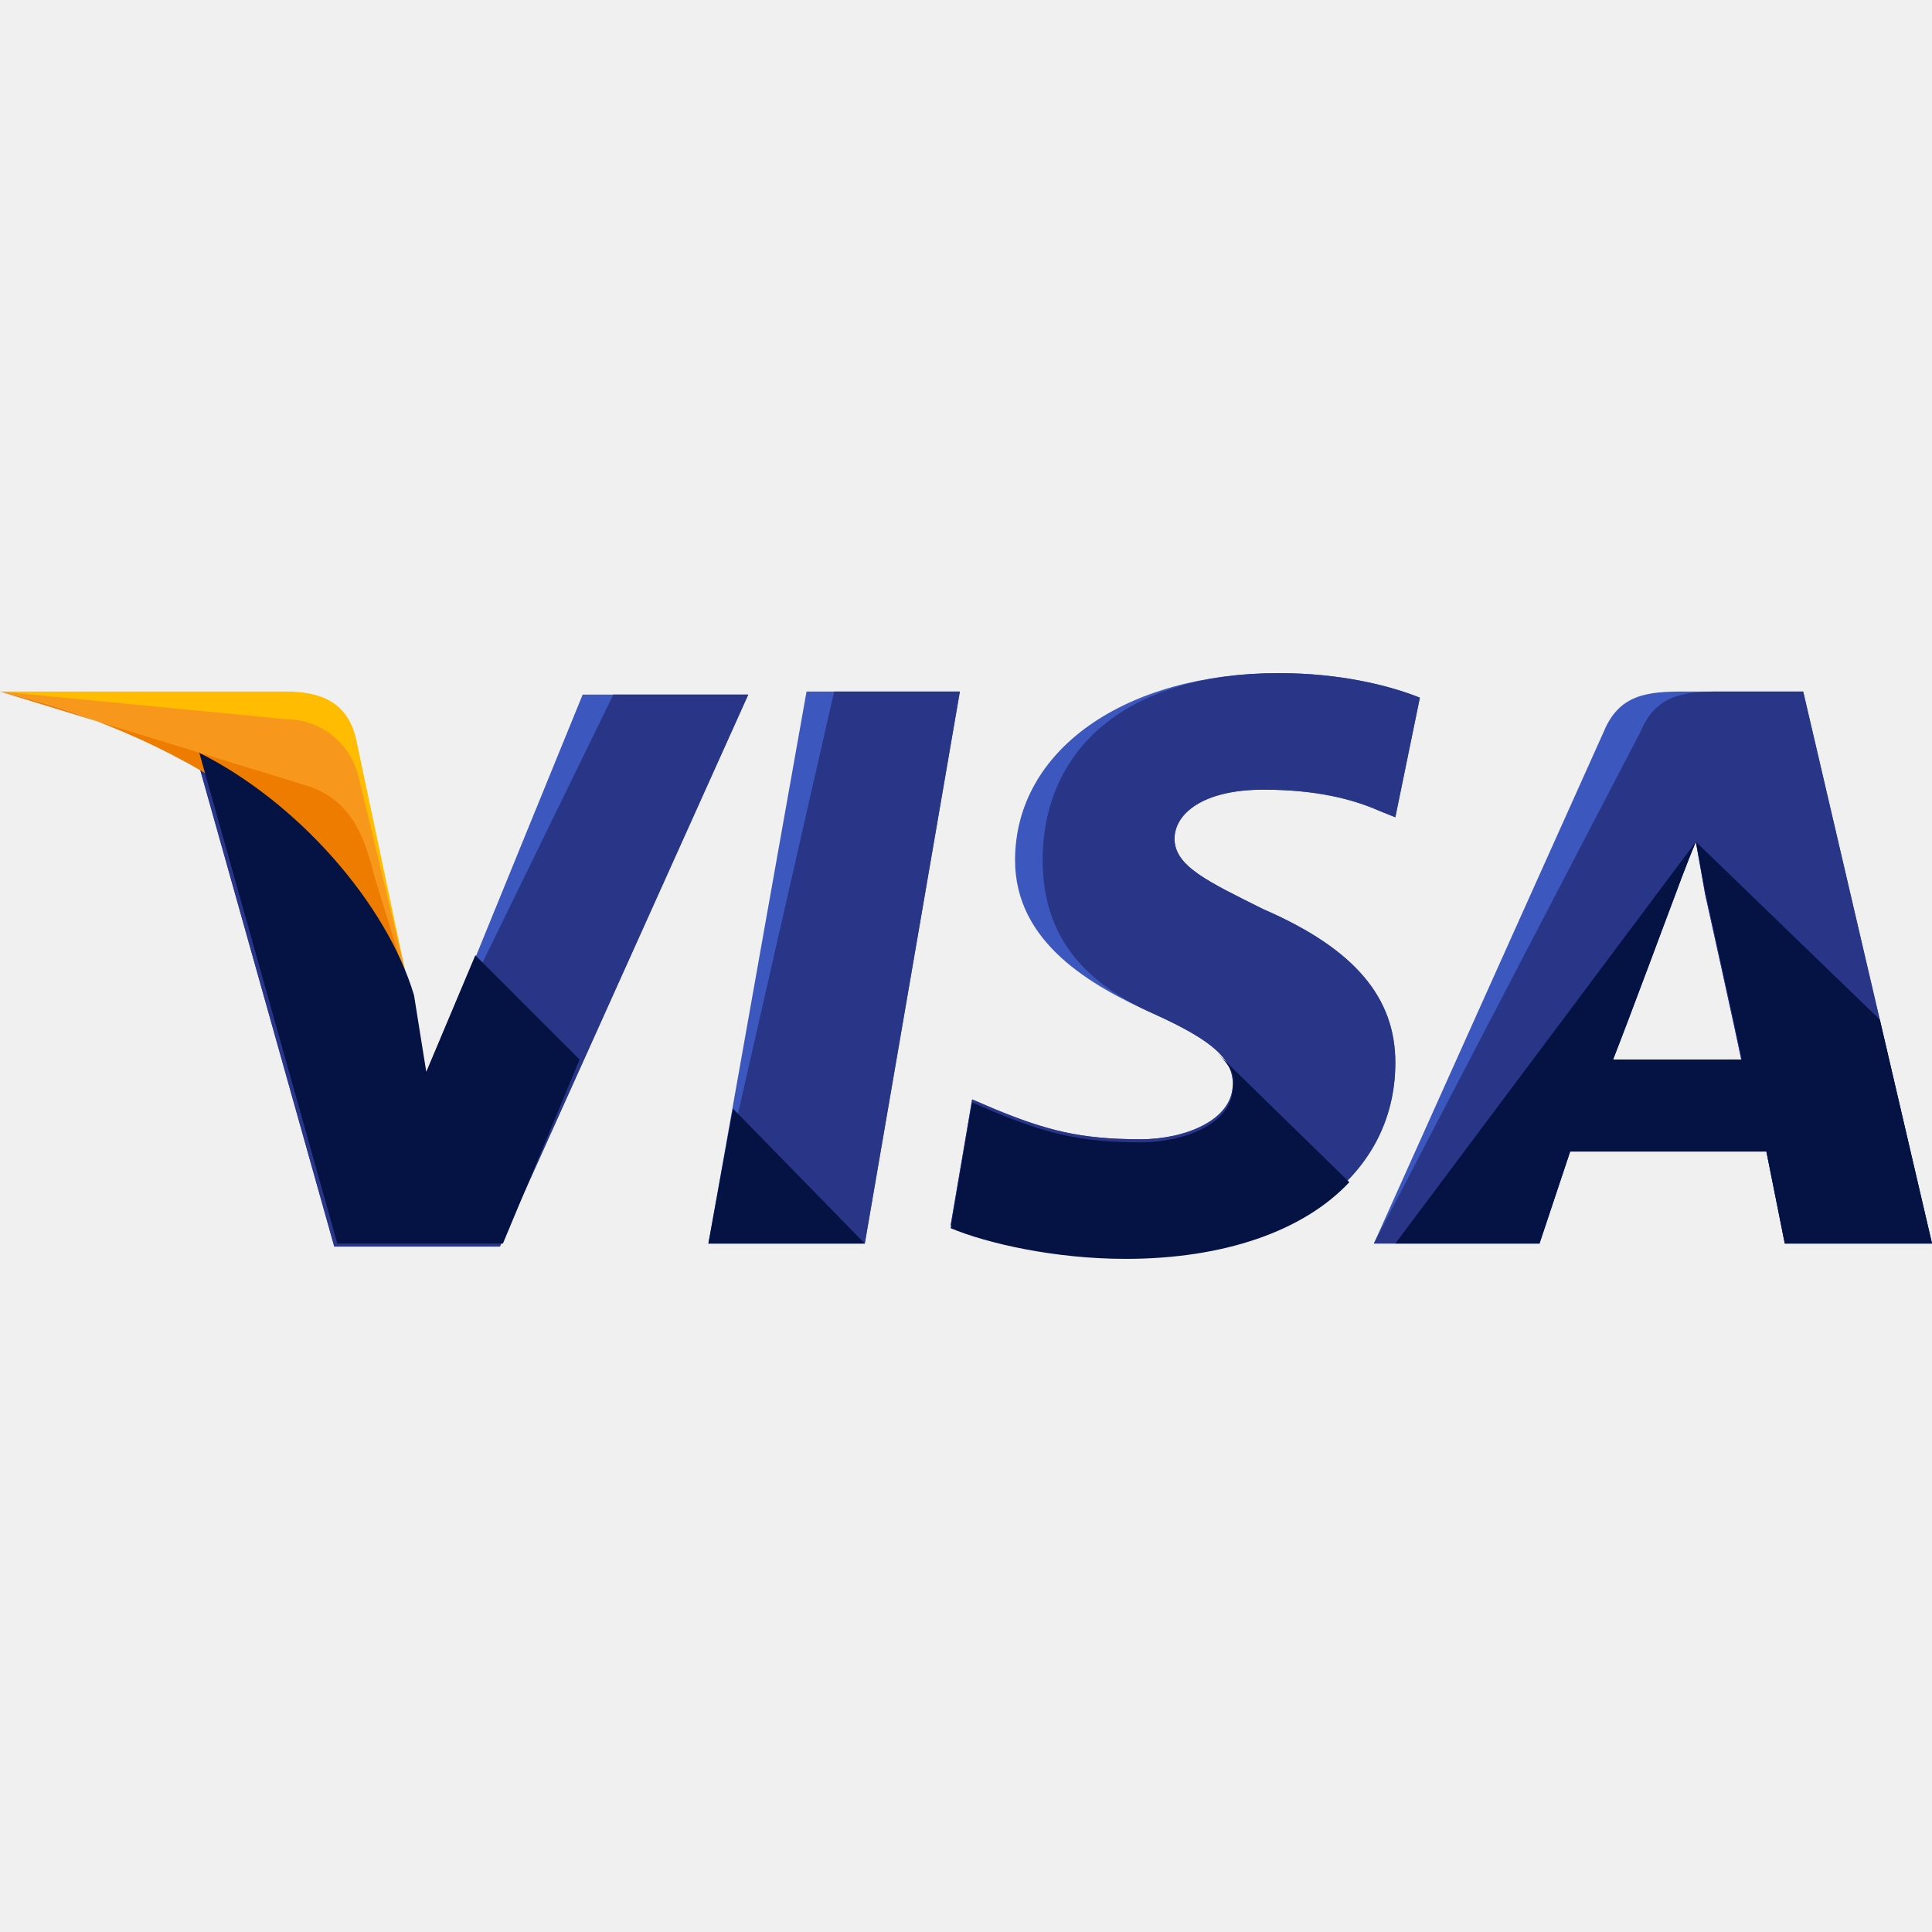
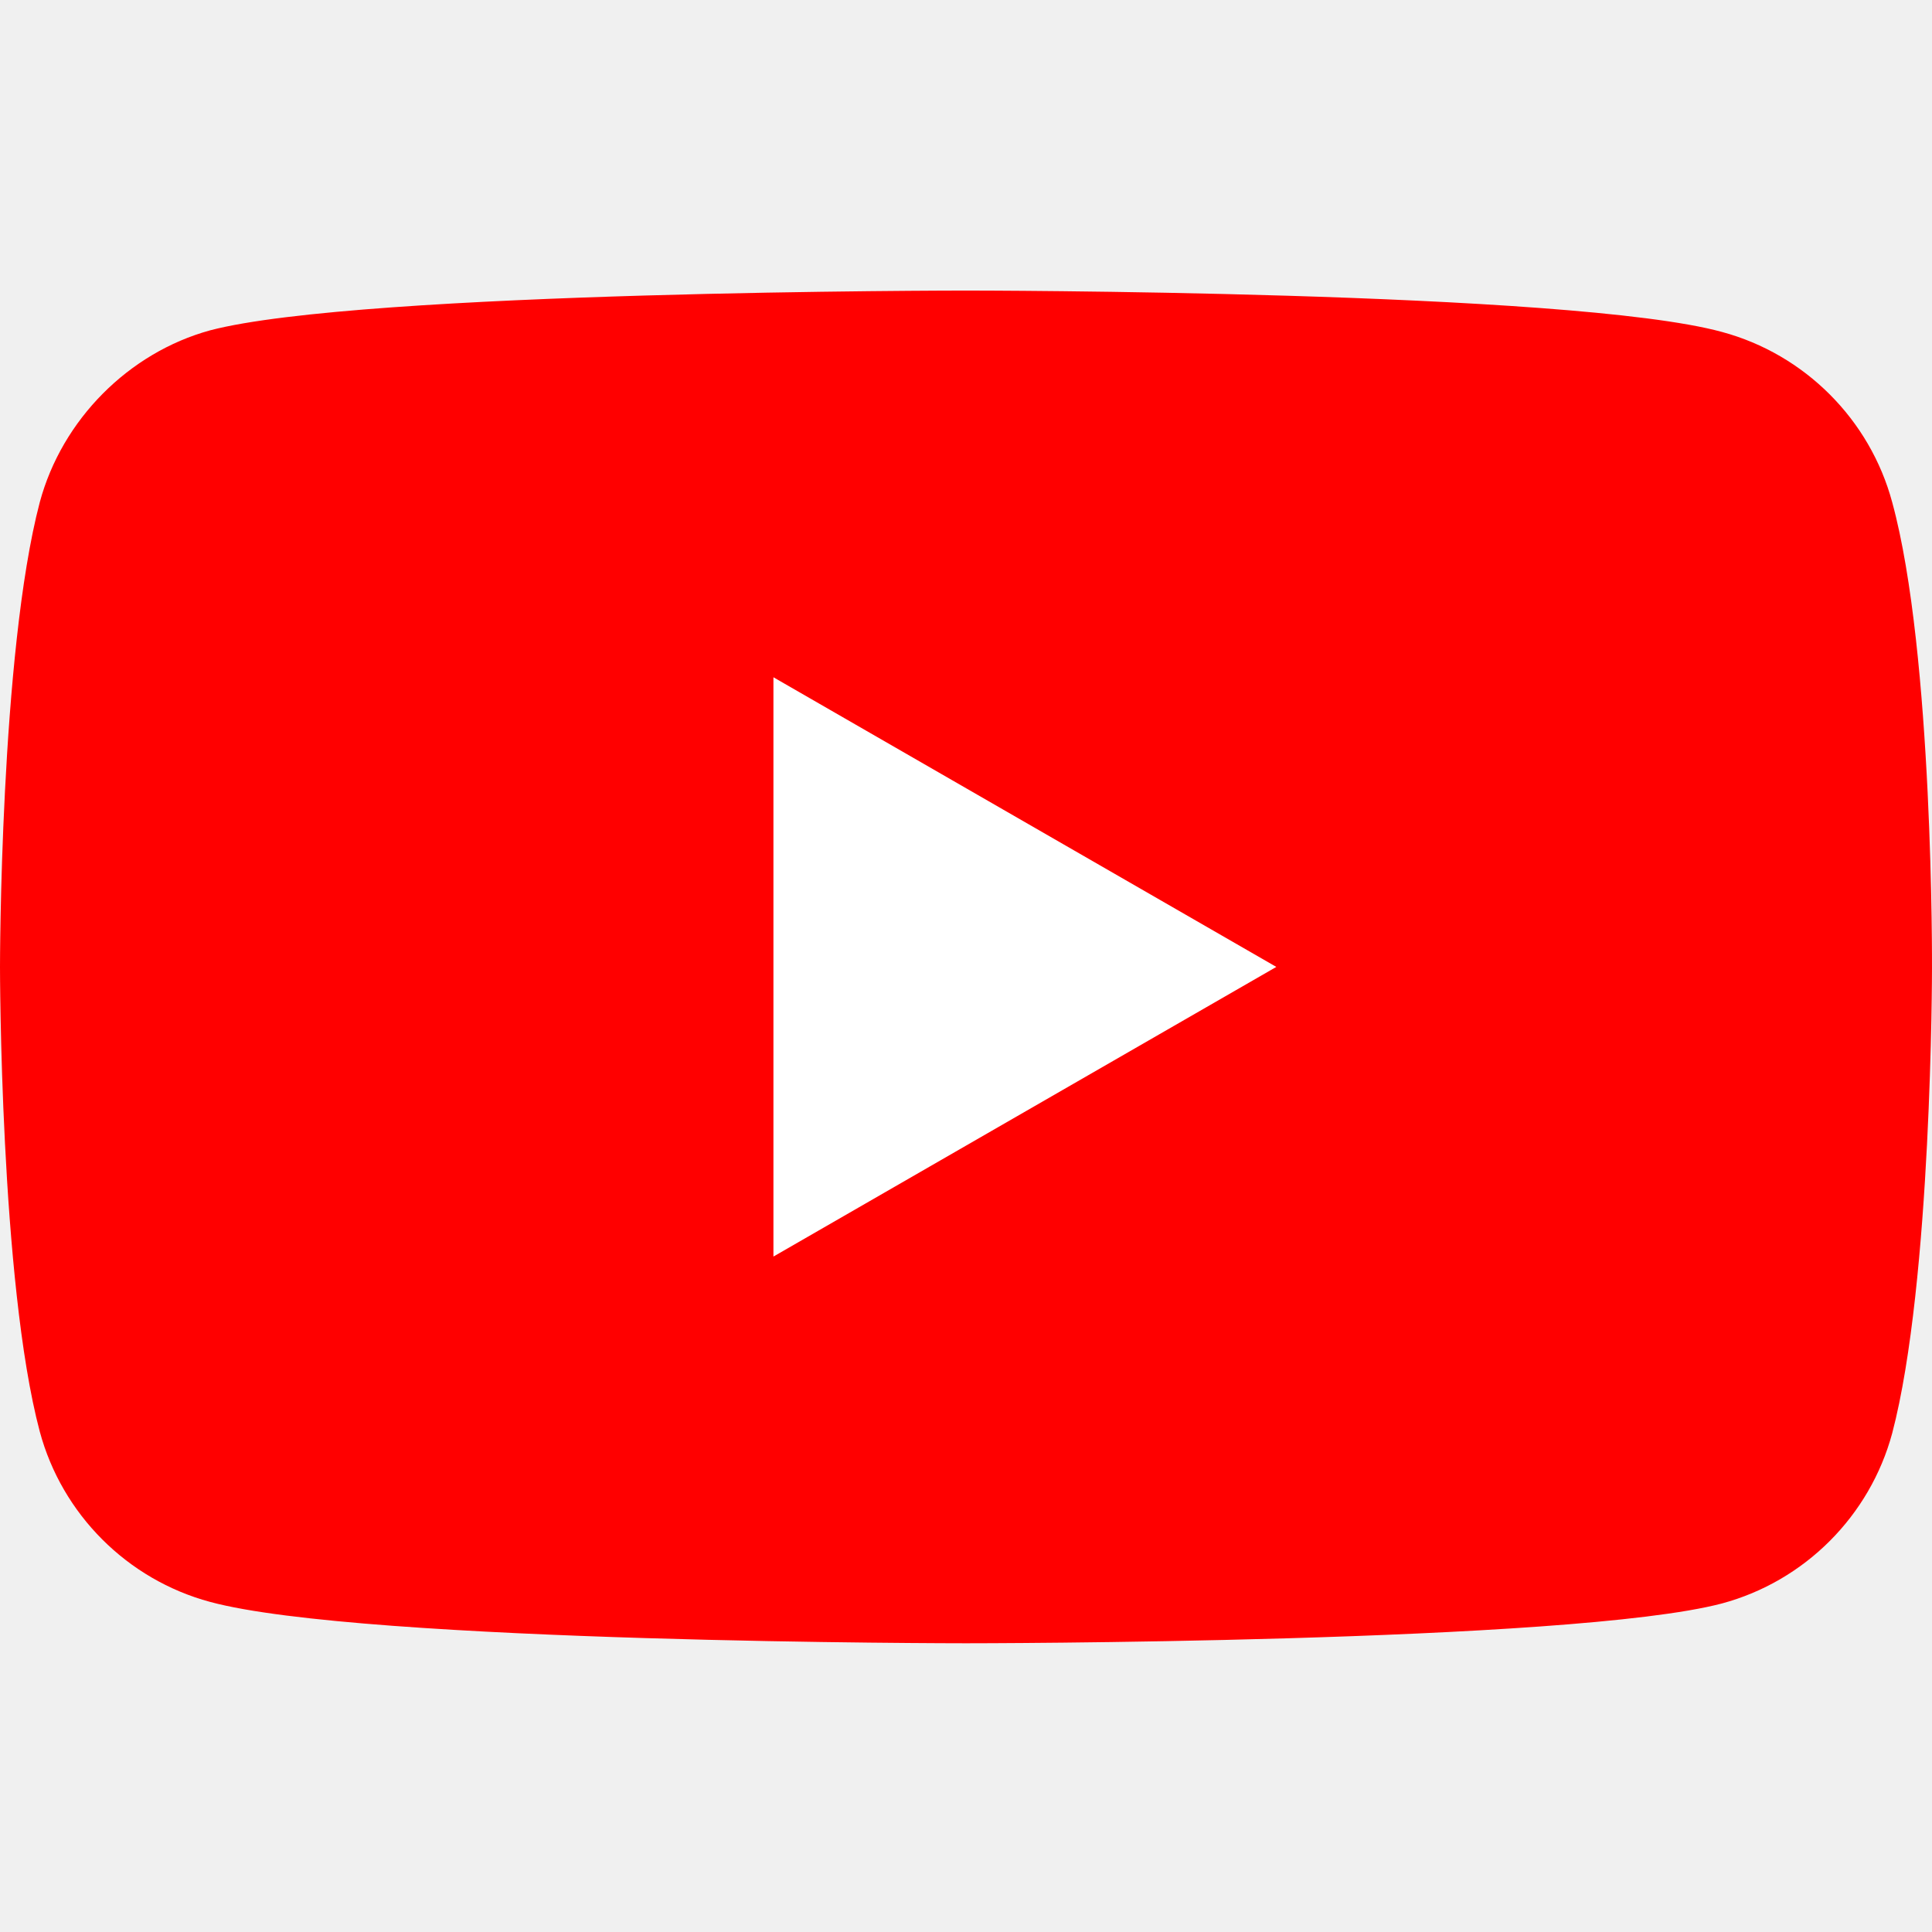
- <svg xmlns="http://www.w3.org/2000/svg" version="1.1" id="Capa_1" x="0px" y="0px" viewBox="0 0 504 504" style="enable-background:new 0 0 504 504;" xml:space="preserve">
-   <polygon style="fill:#3C58BF;" points="184.8,324.4 210.4,180.4 250.4,180.4 225.6,324.4 " />
-   <polygon style="fill:#293688;" points="184.8,324.4 217.6,180.4 250.4,180.4 225.6,324.4 " />
-   <path style="fill:#3C58BF;" d="M370.4,182c-8-3.2-20.8-6.4-36.8-6.4c-40,0-68.8,20-68.8,48.8c0,21.6,20,32.8,36,40  s20.8,12,20.8,18.4c0,9.6-12.8,14.4-24,14.4c-16,0-24.8-2.4-38.4-8l-5.6-2.4l-5.6,32.8c9.6,4,27.2,8,45.6,8  c42.4,0,70.4-20,70.4-50.4c0-16.8-10.4-29.6-34.4-40c-14.4-7.2-23.2-11.2-23.2-18.4c0-6.4,7.2-12.8,23.2-12.8  c13.6,0,23.2,2.4,30.4,5.6l4,1.6L370.4,182L370.4,182z" />
-   <path style="fill:#293688;" d="M370.4,182c-8-3.2-20.8-6.4-36.8-6.4c-40,0-61.6,20-61.6,48.8c0,21.6,12.8,32.8,28.8,40  s20.8,12,20.8,18.4c0,9.6-12.8,14.4-24,14.4c-16,0-24.8-2.4-38.4-8l-5.6-2.4l-5.6,32.8c9.6,4,27.2,8,45.6,8  c42.4,0,70.4-20,70.4-50.4c0-16.8-10.4-29.6-34.4-40c-14.4-7.2-23.2-11.2-23.2-18.4c0-6.4,7.2-12.8,23.2-12.8  c13.6,0,23.2,2.4,30.4,5.6l4,1.6L370.4,182L370.4,182z" />
-   <path style="fill:#3C58BF;" d="M439.2,180.4c-9.6,0-16.8,0.8-20.8,10.4l-60,133.6h43.2l8-24h51.2l4.8,24H504l-33.6-144H439.2z   M420.8,276.4c2.4-7.2,16-42.4,16-42.4s3.2-8.8,5.6-14.4l2.4,13.6c0,0,8,36,9.6,44h-33.6V276.4z" />
-   <path style="fill:#293688;" d="M448.8,180.4c-9.6,0-16.8,0.8-20.8,10.4l-69.6,133.6h43.2l8-24h51.2l4.8,24H504l-33.6-144H448.8z   M420.8,276.4c3.2-8,16-42.4,16-42.4s3.2-8.8,5.6-14.4l2.4,13.6c0,0,8,36,9.6,44h-33.6V276.4z" />
-   <path style="fill:#3C58BF;" d="M111.2,281.2l-4-20.8c-7.2-24-30.4-50.4-56-63.2l36,128h43.2l64.8-144H152L111.2,281.2z" />
-   <path style="fill:#293688;" d="M111.2,281.2l-4-20.8c-7.2-24-30.4-50.4-56-63.2l36,128h43.2l64.8-144H160L111.2,281.2z" />
-   <path style="fill:#FFBC00;" d="M0,180.4l7.2,1.6c51.2,12,86.4,42.4,100,78.4l-14.4-68c-2.4-9.6-9.6-12-18.4-12H0z" />
-   <path style="fill:#F7981D;" d="M0,180.4L0,180.4c51.2,12,93.6,43.2,107.2,79.2l-13.6-56.8c-2.4-9.6-10.4-15.2-19.2-15.2L0,180.4z" />
-   <path style="fill:#ED7C00;" d="M0,180.4L0,180.4c51.2,12,93.6,43.2,107.2,79.2l-9.6-31.2c-2.4-9.6-5.6-19.2-16.8-23.2L0,180.4z" />
-   <g>
-     <path style="fill:#051244;" d="M151.2,276.4L124,249.2l-12.8,30.4l-3.2-20c-7.2-24-30.4-50.4-56-63.2l36,128h43.2L151.2,276.4z" />
-     <polygon style="fill:#051244;" points="225.6,324.4 191.2,289.2 184.8,324.4  " />
-     <path style="fill:#051244;" d="M317.6,274.8L317.6,274.8c3.2,3.2,4.8,5.6,4,8.8c0,9.6-12.8,14.4-24,14.4c-16,0-24.8-2.4-38.4-8   l-5.6-2.4l-5.6,32.8c9.6,4,27.2,8,45.6,8c25.6,0,46.4-7.2,58.4-20L317.6,274.8z" />
-     <path style="fill:#051244;" d="M364,324.4h37.6l8-24h51.2l4.8,24H504L490.4,266l-48-46.4l2.4,12.8c0,0,8,36,9.6,44h-33.6   c3.2-8,16-42.4,16-42.4s3.2-8.8,5.6-14.4" />
-   </g>
-   <g>
- </g>
-   <g>
- </g>
-   <g>
- </g>
-   <g>
- </g>
-   <g>
- </g>
-   <g>
- </g>
-   <g>
- </g>
-   <g>
- </g>
-   <g>
- </g>
-   <g>
- </g>
-   <g>
- </g>
-   <g>
- </g>
-   <g>
- </g>
-   <g>
- </g>
-   <g>
- </g>
+ <svg xmlns="http://www.w3.org/2000/svg" height="512pt" viewBox="0 -77 512.002 512" width="512pt">
+   <path d="m501.453 56.094c-5.902-21.934-23.195-39.223-45.125-45.129-40.066-10.965-200.332-10.965-200.332-10.965s-160.262 0-200.328 10.547c-21.508 5.902-39.223 23.617-45.125 45.547-10.543 40.062-10.543 123.148-10.543 123.148s0 83.504 10.543 123.148c5.906 21.93 23.195 39.223 45.129 45.129 40.484 10.965 200.328 10.965 200.328 10.965s160.262 0 200.328-10.547c21.934-5.902 39.223-23.195 45.129-45.125 10.543-40.066 10.543-123.148 10.543-123.148s.422-83.508-10.547-123.57zm0 0" fill="#f00" />
+   <path d="m204.969 256 133.27-76.758-133.27-76.758zm0 0" fill="#fff" />
</svg>
